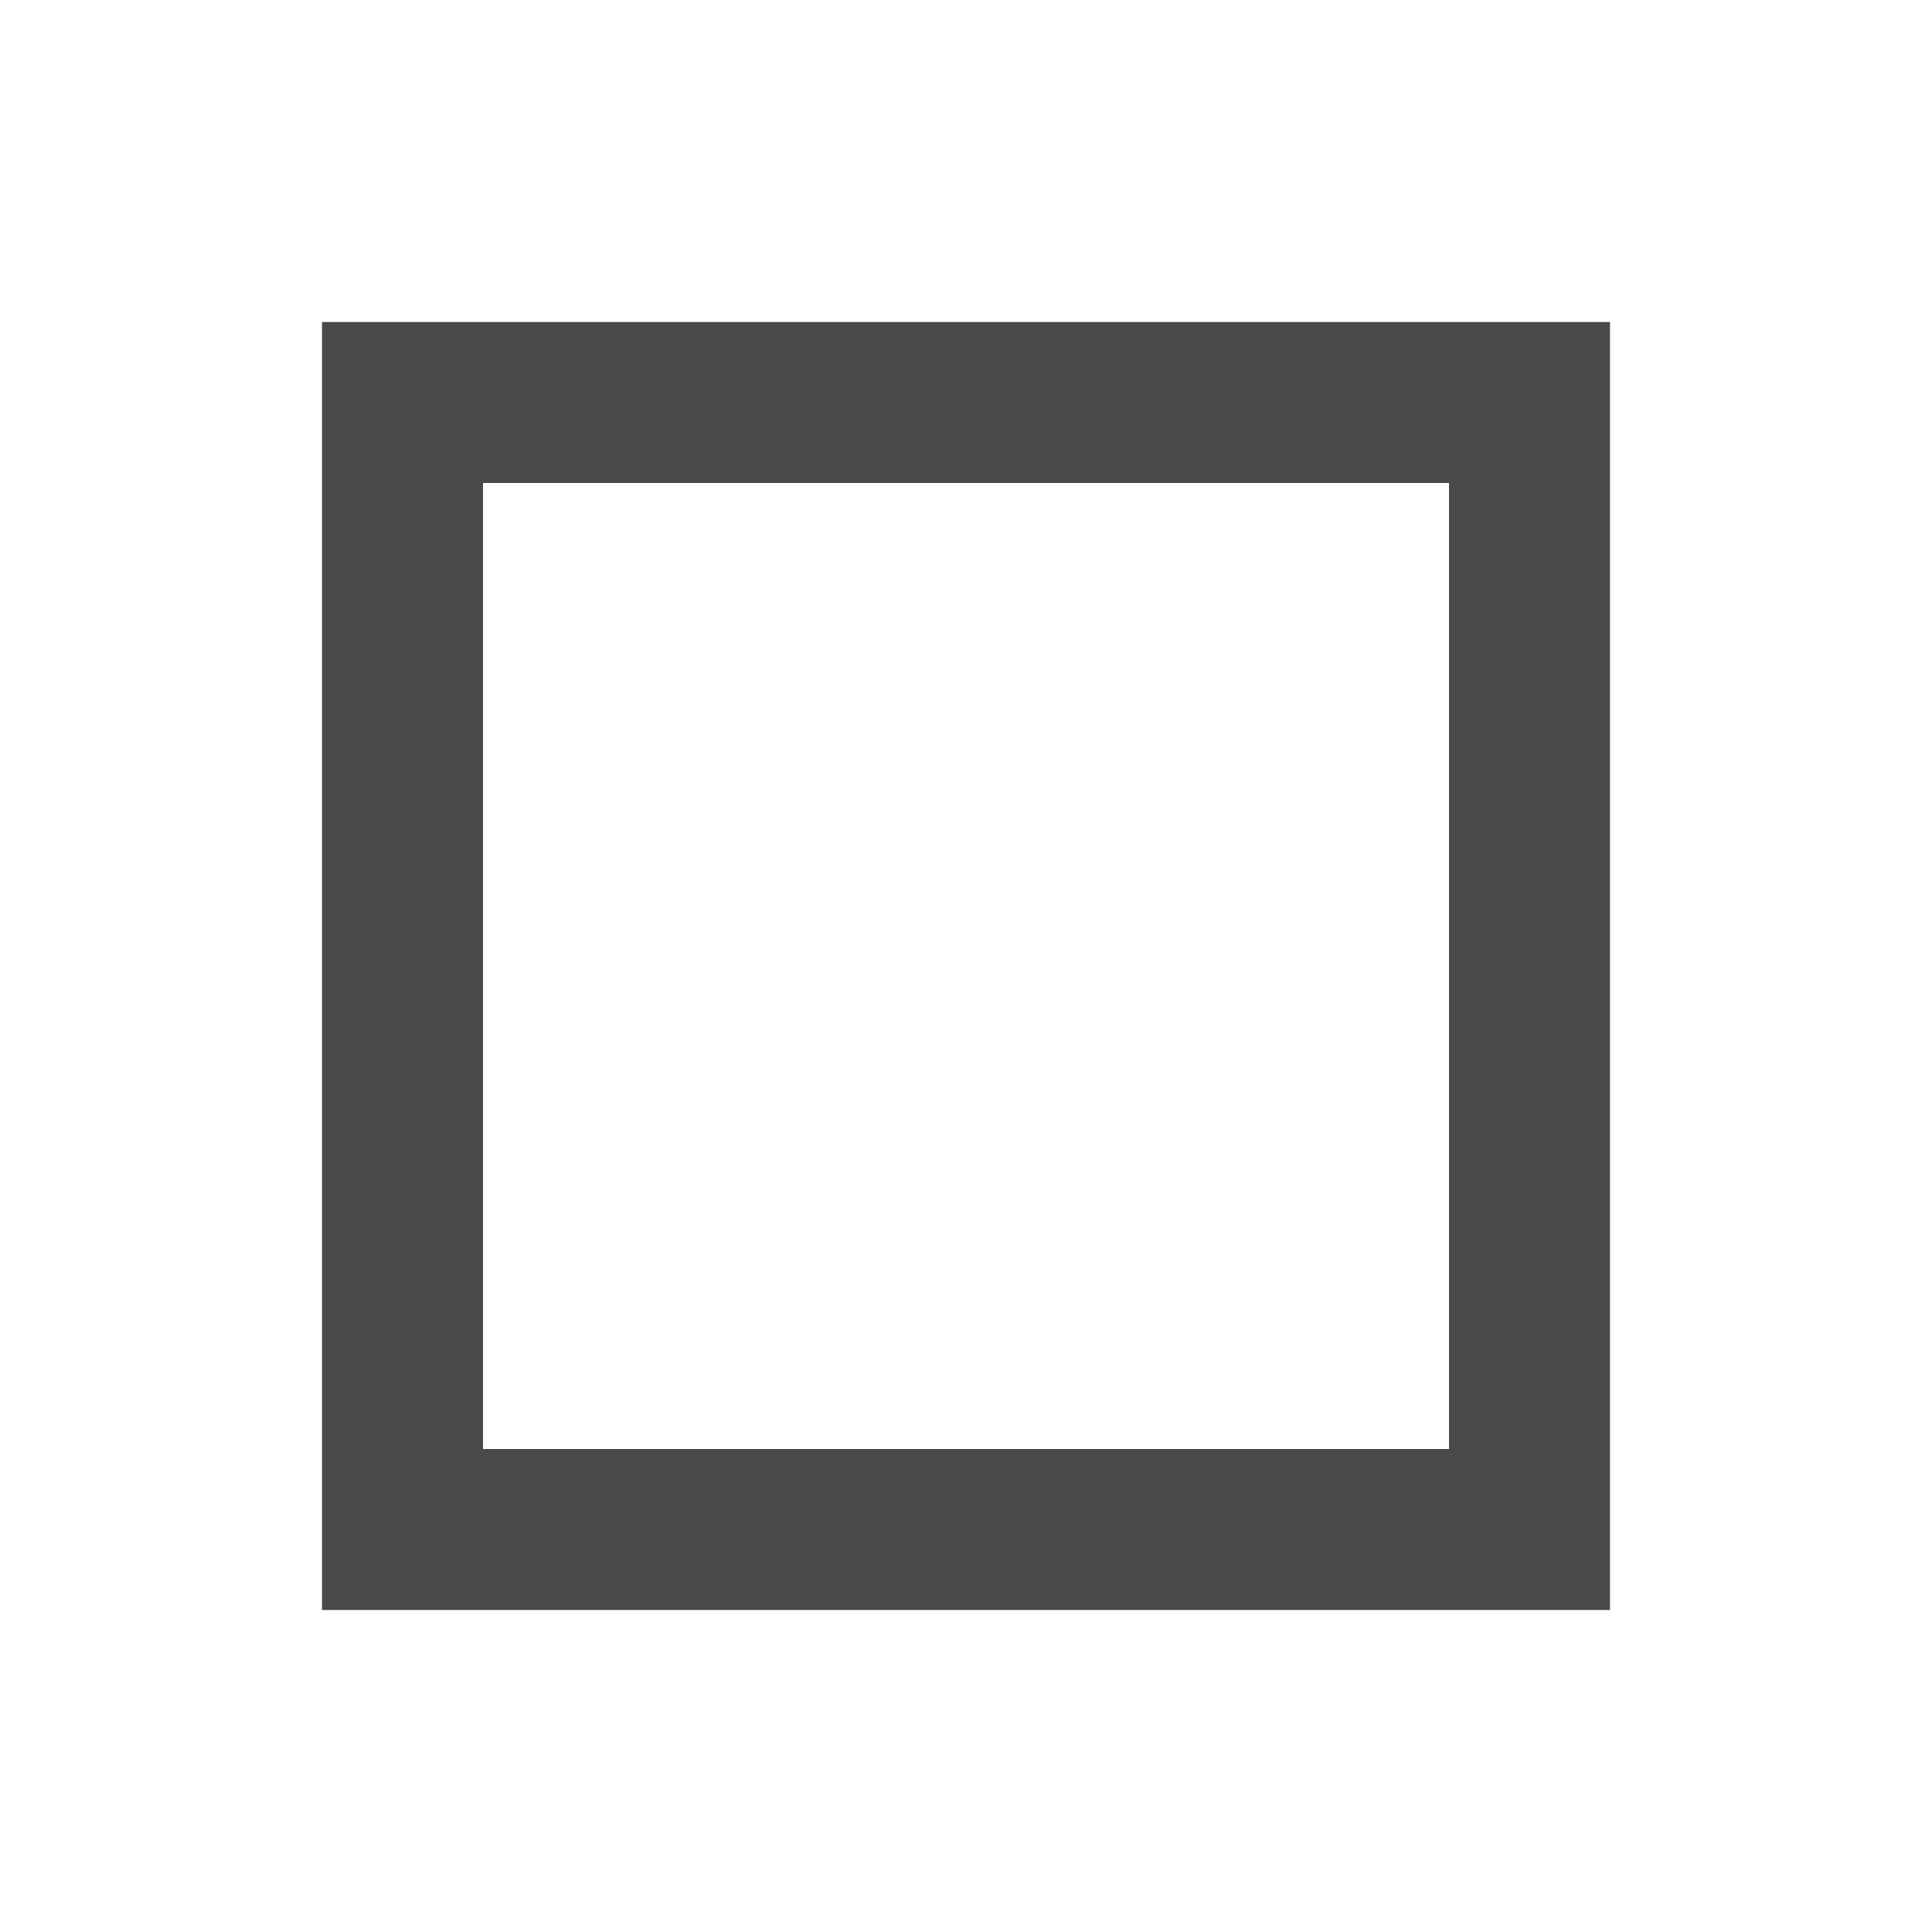
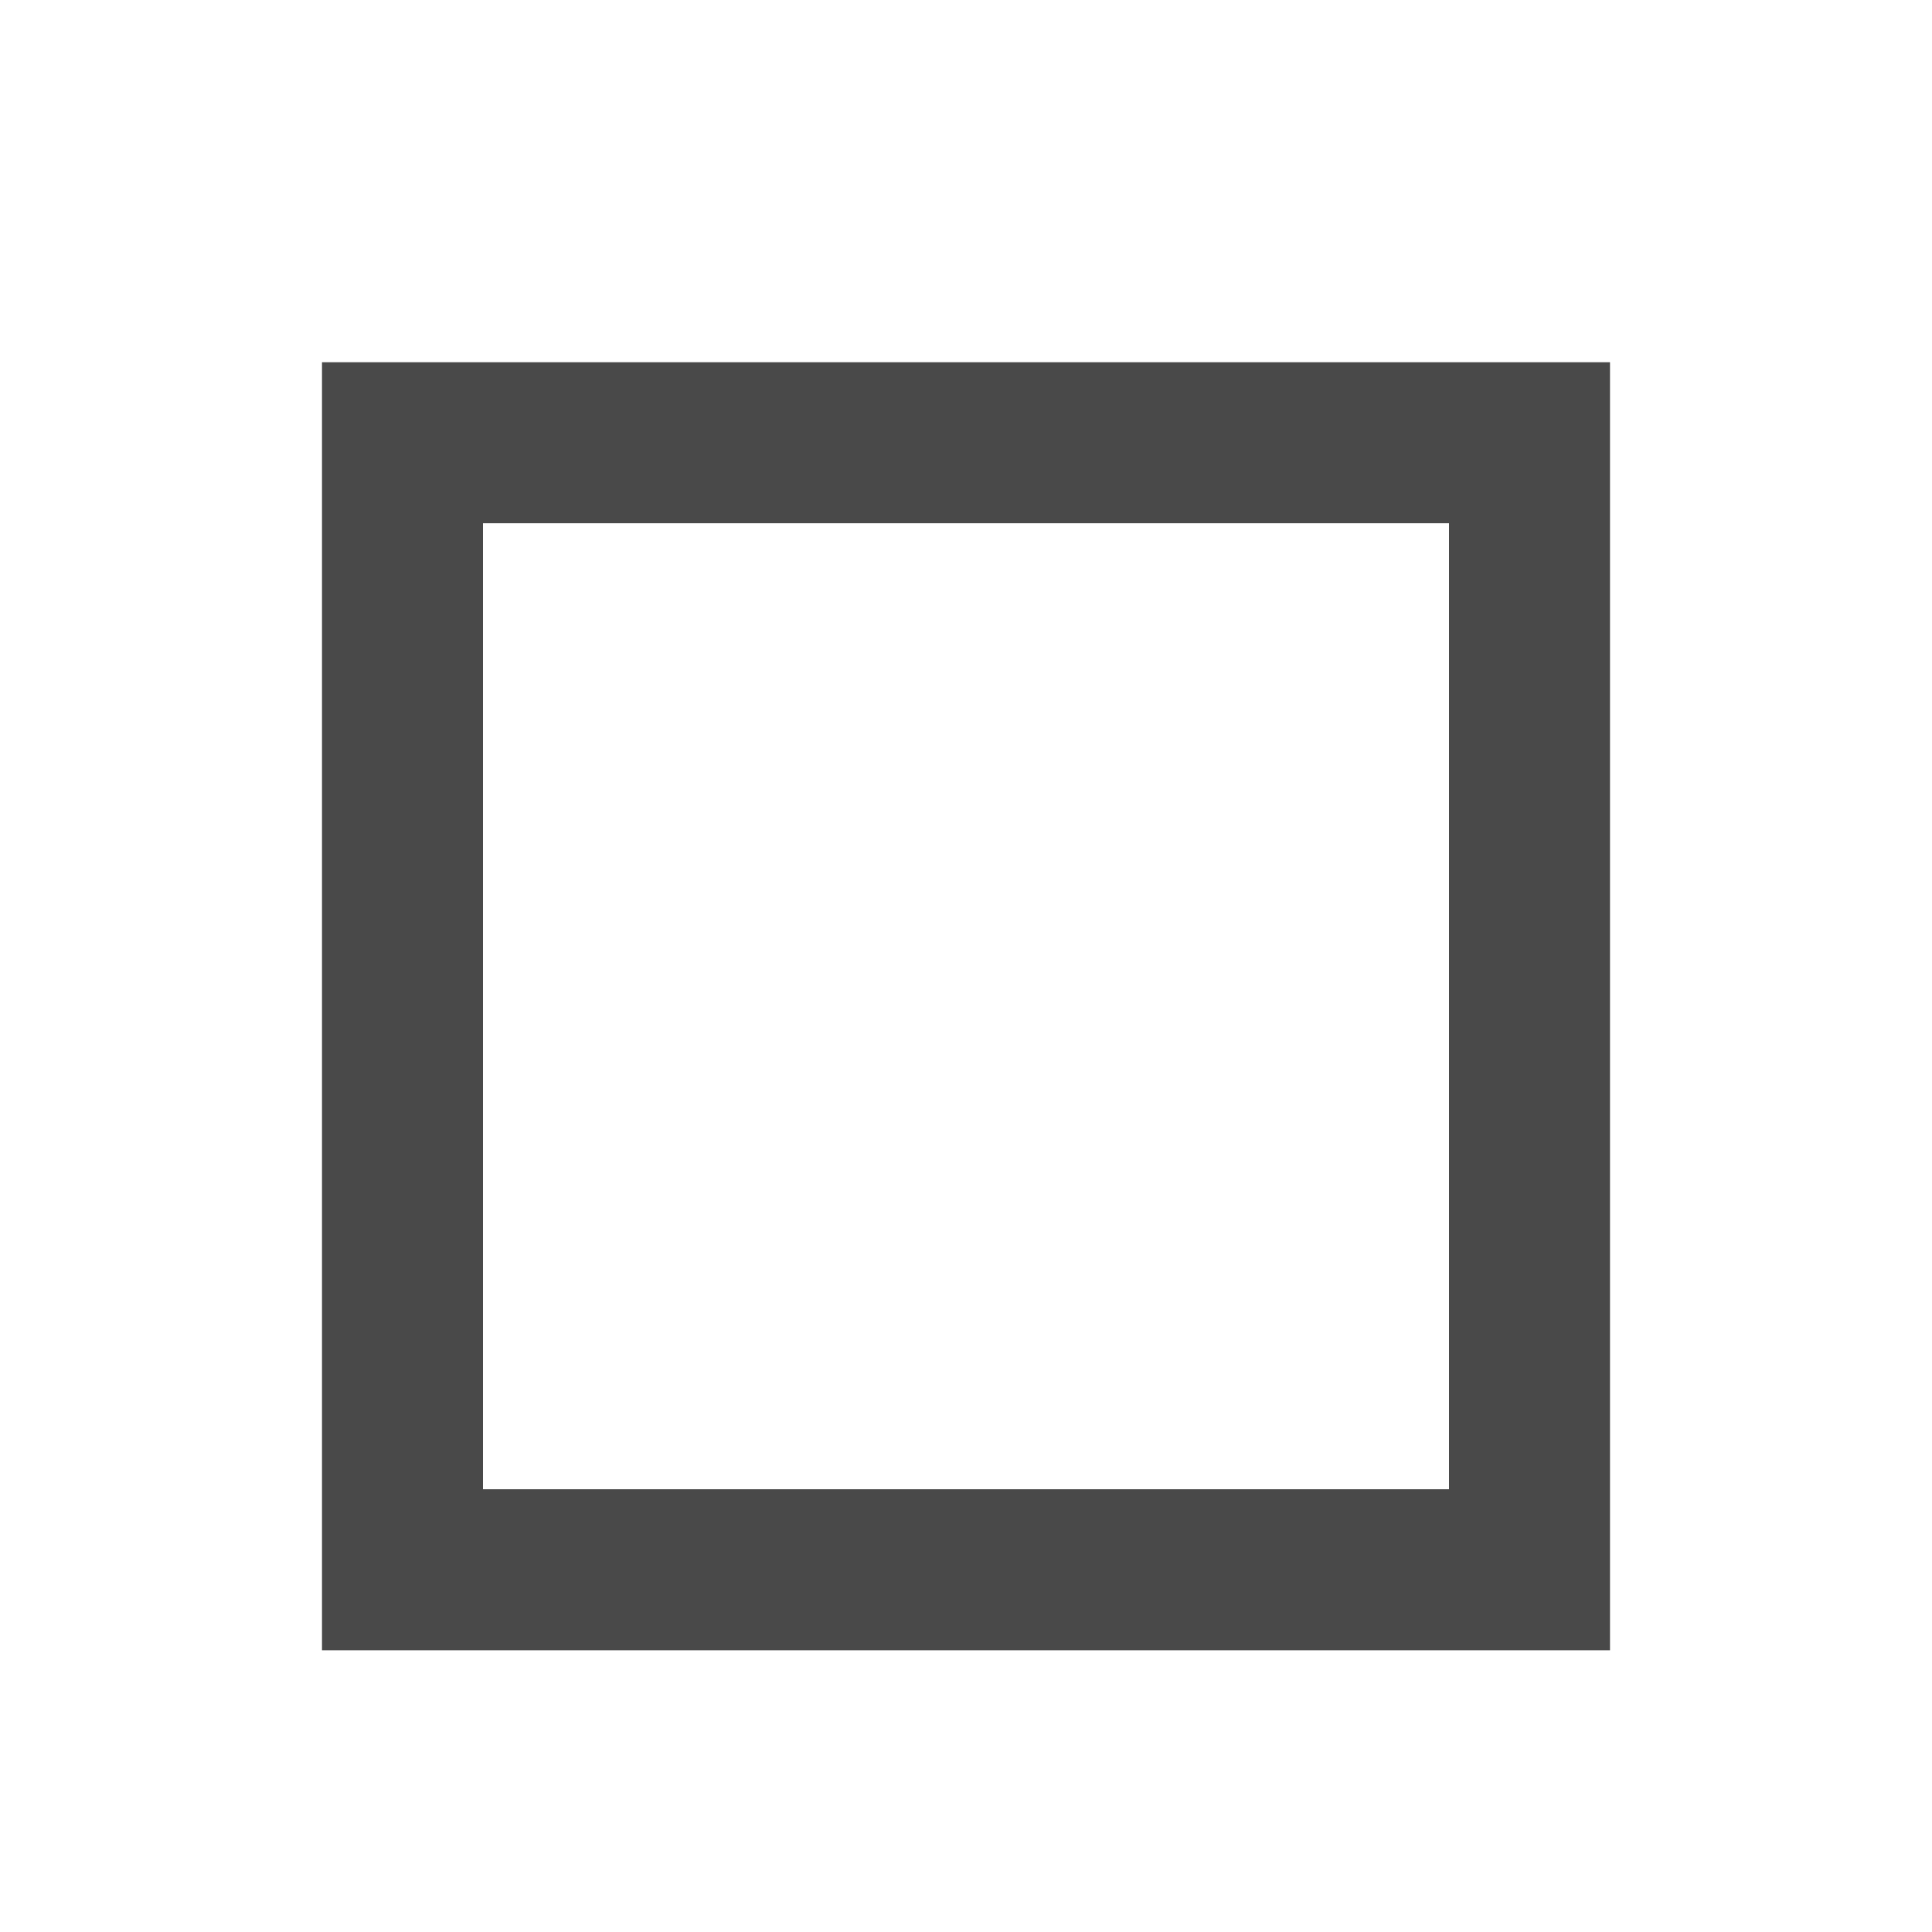
<svg xmlns="http://www.w3.org/2000/svg" version="1.1" id="Layer_1" x="0px" y="0px" viewBox="0 0 24 24" style="enable-background:new 0 0 24 24;" xml:space="preserve">
  <style type="text/css">
	.st0{fill:none;}
	.st1{fill:#494949;}
</style>
  <path class="st0" d="M0,0h24v24H0V0z" />
-   <path class="st0" d="M0,0h24v24H0V0z" />
-   <path class="st1" d="M20,4H4v16h16V4z M18,18H6V6h12V18z" />
+   <path class="st1" d="M20,4.5H4v16h16V4.5z M18,18.5H6v-12h12V18.5z" />
</svg>
